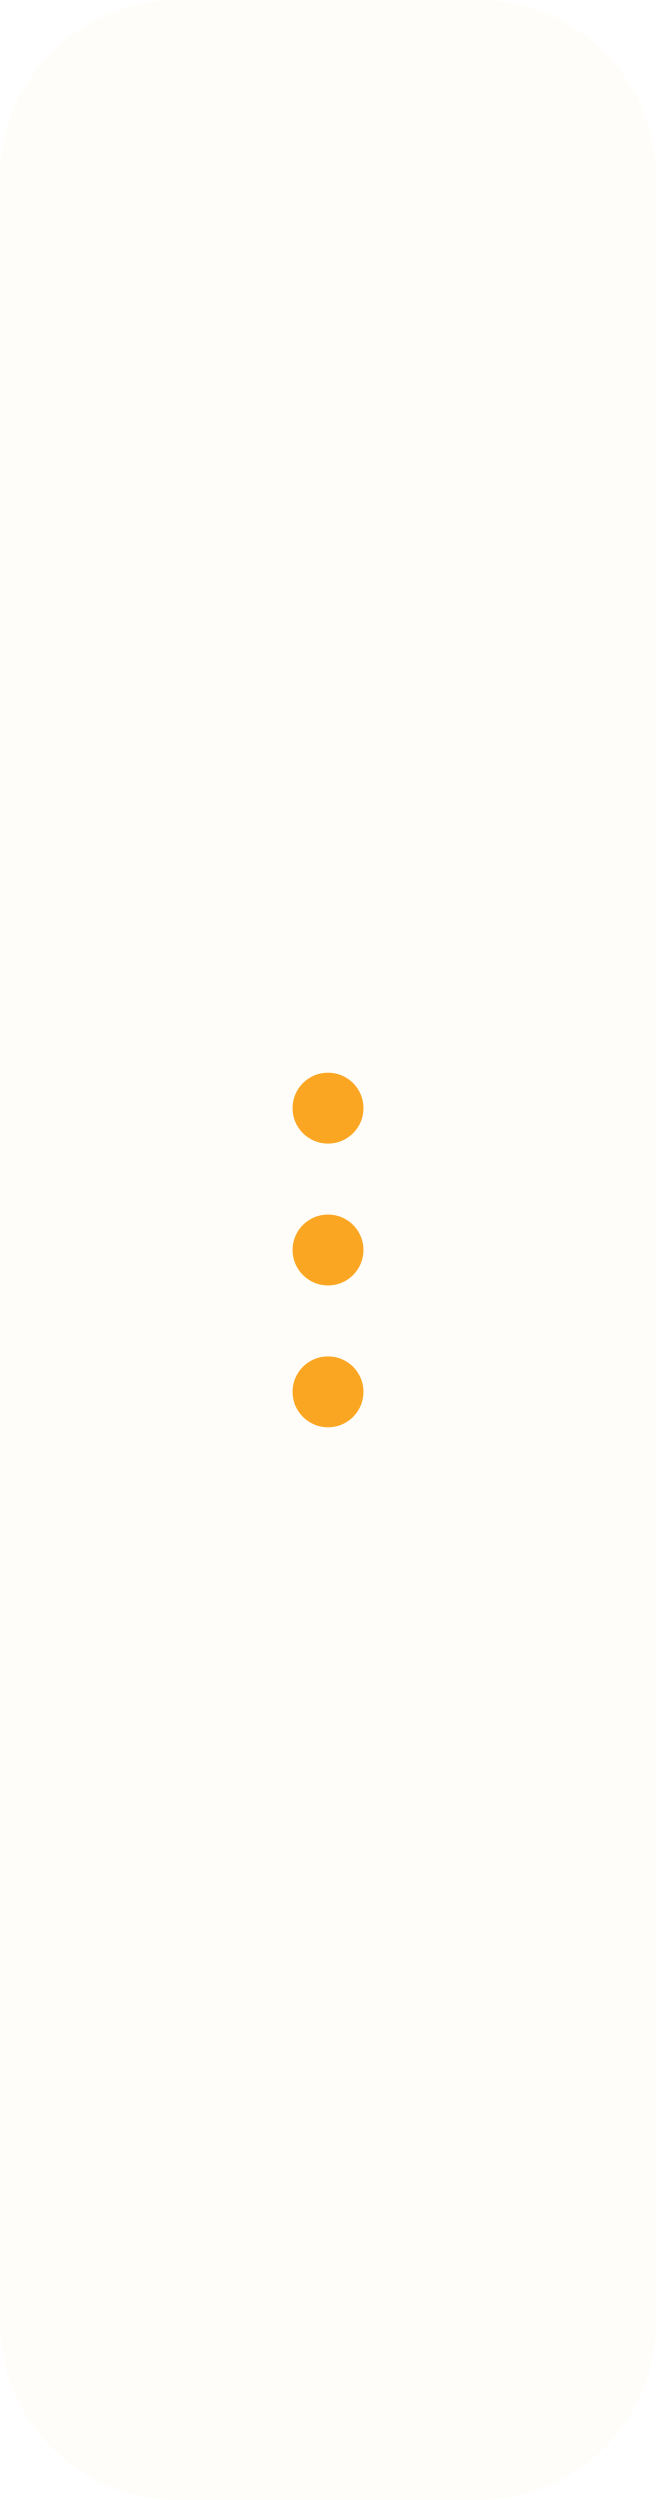
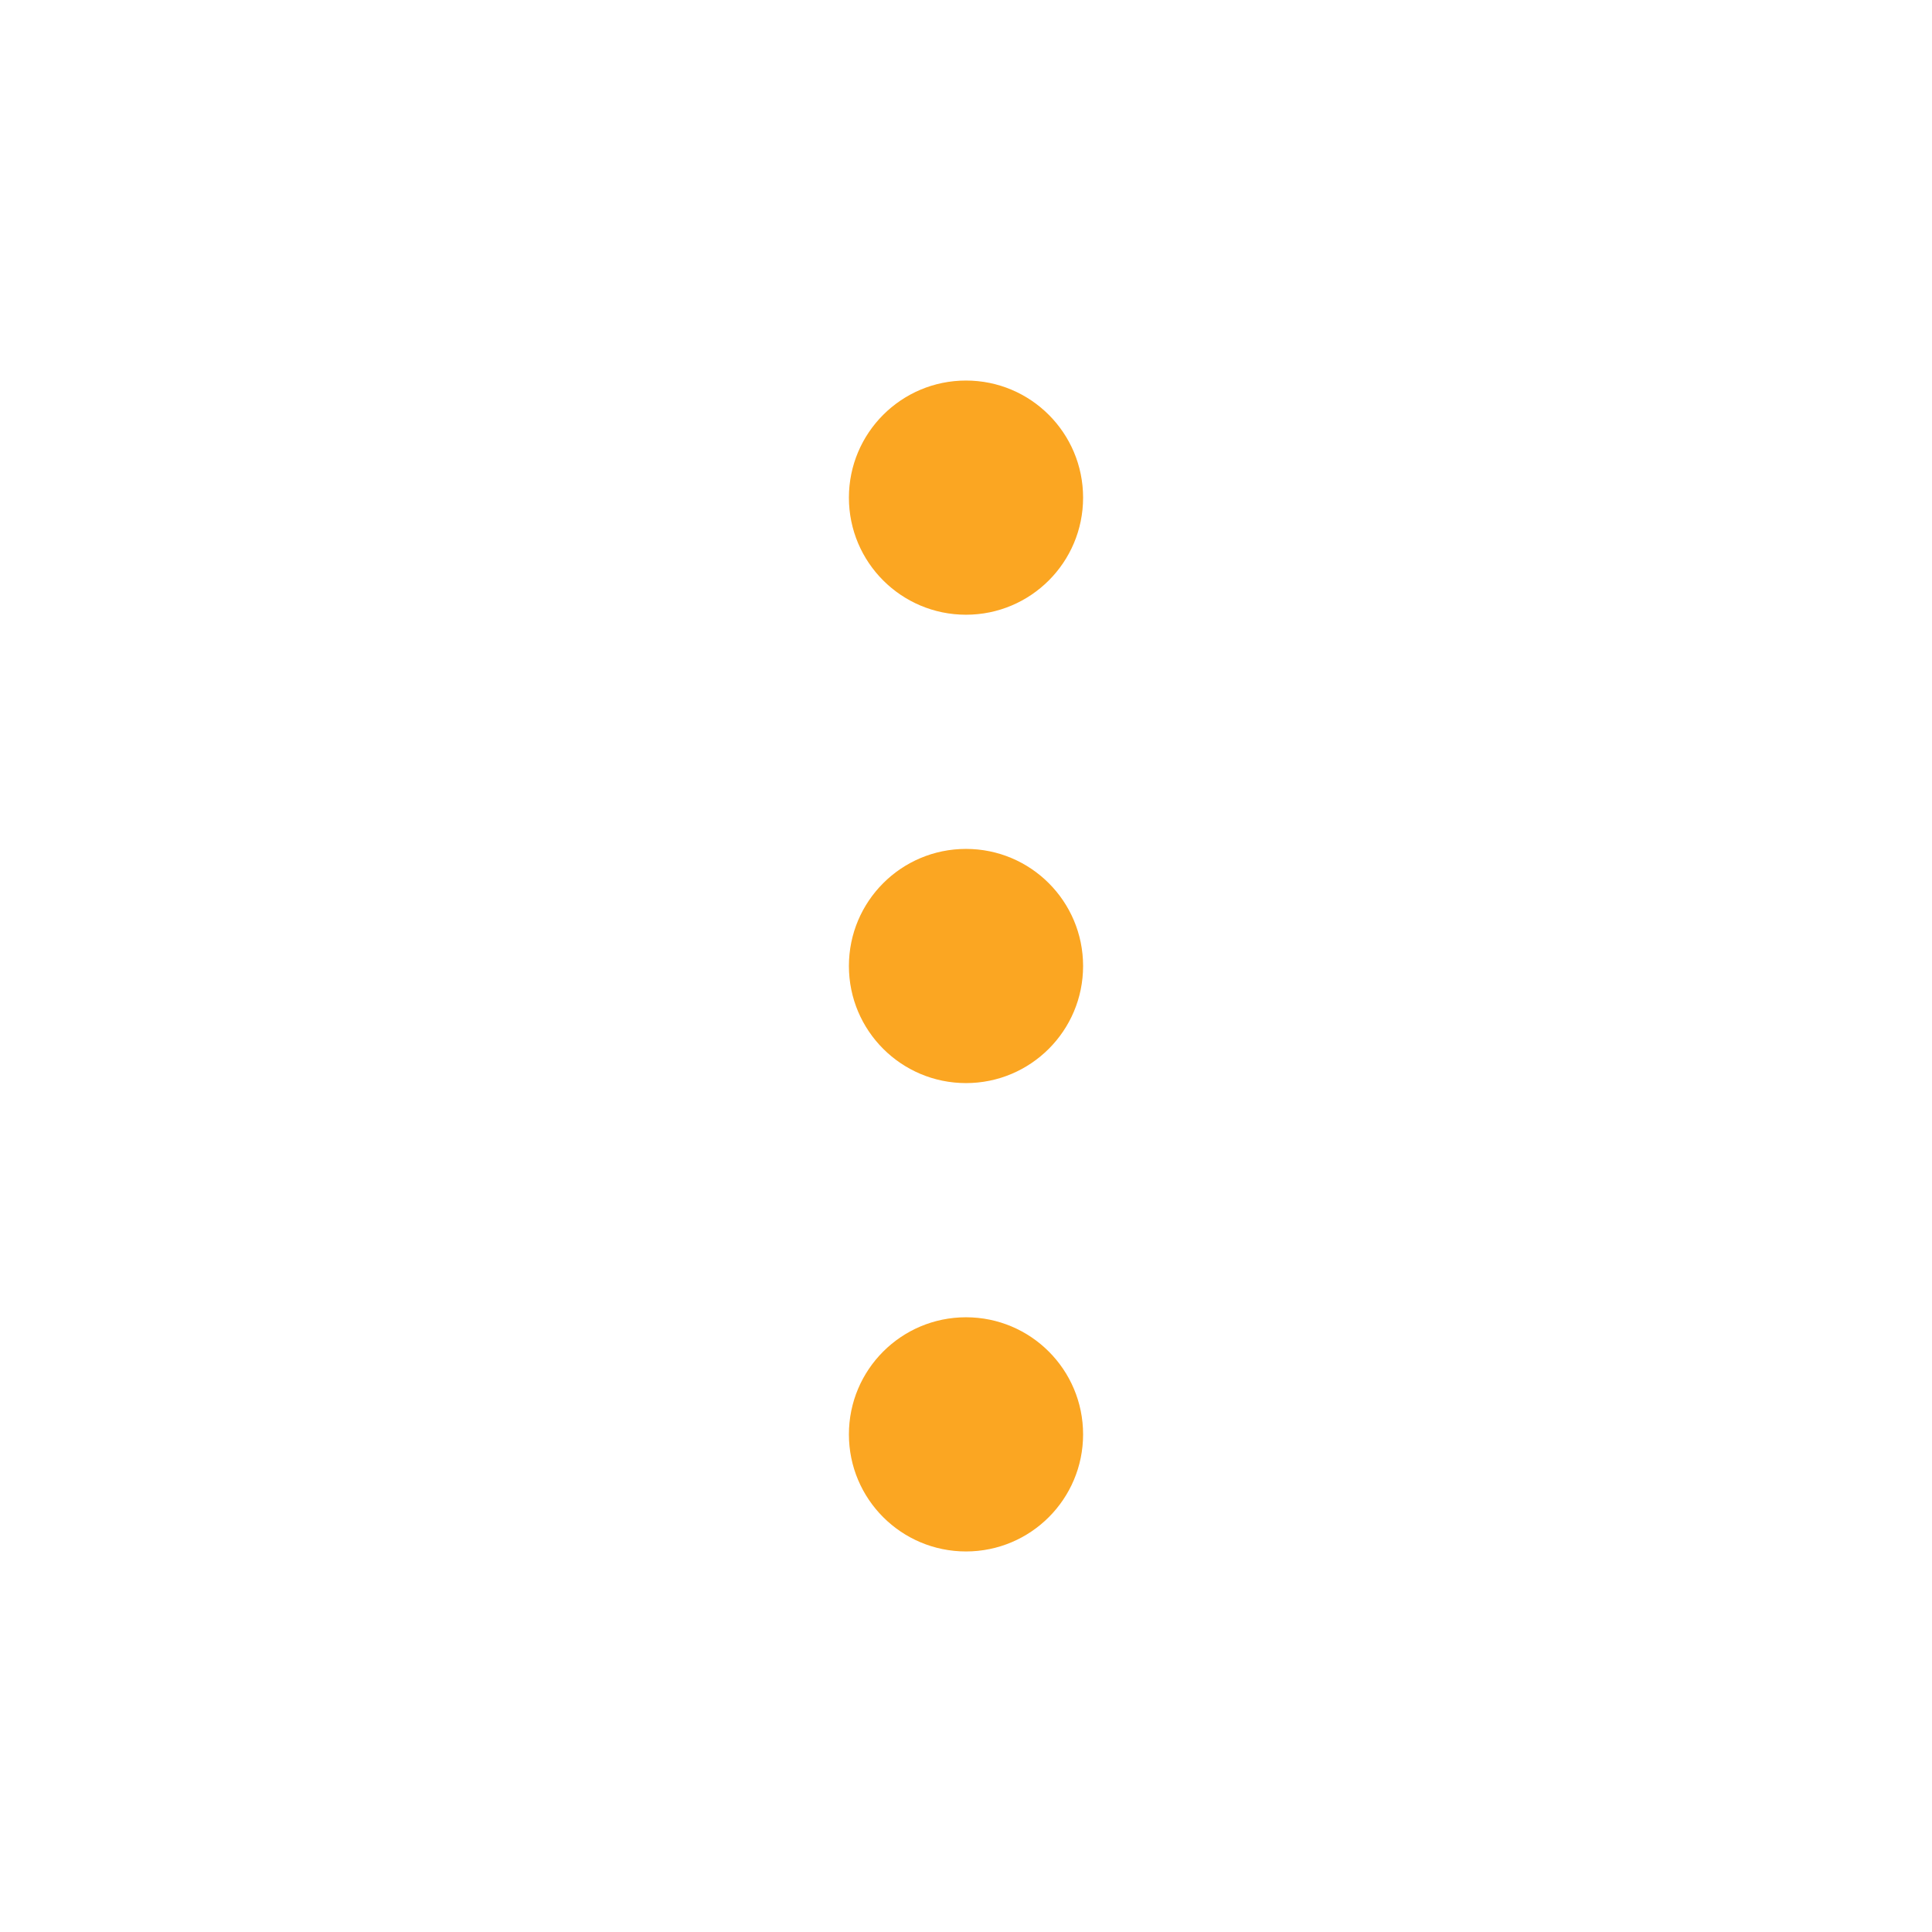
- <svg xmlns="http://www.w3.org/2000/svg" width="37" height="141" viewBox="0 0 37 141" fill="none">
-   <rect width="37" height="141" rx="10" fill="#FFF7E3" fill-opacity="0.2" />
-   <path d="M18.5 64.5C19.605 64.5 20.5 63.605 20.5 62.5C20.5 61.395 19.605 60.5 18.5 60.5C17.395 60.5 16.5 61.395 16.5 62.5C16.5 63.605 17.395 64.5 18.5 64.5Z" fill="#FBA622" />
-   <path d="M18.5 72.5C19.605 72.5 20.5 71.605 20.5 70.5C20.5 69.395 19.605 68.5 18.5 68.5C17.395 68.5 16.5 69.395 16.5 70.5C16.5 71.605 17.395 72.5 18.5 72.5Z" fill="#FBA622" />
-   <path d="M18.5 80.5C19.605 80.5 20.5 79.605 20.5 78.5C20.5 77.395 19.605 76.5 18.5 76.5C17.395 76.5 16.5 77.395 16.5 78.5C16.5 79.605 17.395 80.5 18.5 80.5Z" fill="#FBA622" />
+ <svg xmlns="http://www.w3.org/2000/svg" width="33" height="33" viewBox="0 0 33 33" fill="none">
+   <path d="M16.5 10.5C17.605 10.5 18.5 9.605 18.5 8.5C18.5 7.395 17.605 6.5 16.5 6.5C15.395 6.5 14.5 7.395 14.5 8.5C14.5 9.605 15.395 10.5 16.5 10.5Z" fill="#FBA622" />
+   <path d="M16.5 18.5C17.605 18.5 18.5 17.605 18.5 16.5C18.5 15.395 17.605 14.5 16.5 14.5C15.395 14.5 14.5 15.395 14.5 16.5C14.5 17.605 15.395 18.5 16.5 18.5Z" fill="#FBA622" />
+   <path d="M16.5 26.5C17.605 26.5 18.5 25.605 18.5 24.5C18.5 23.395 17.605 22.5 16.5 22.5C15.395 22.5 14.5 23.395 14.5 24.5C14.5 25.605 15.395 26.5 16.5 26.5Z" fill="#FBA622" />
</svg>
